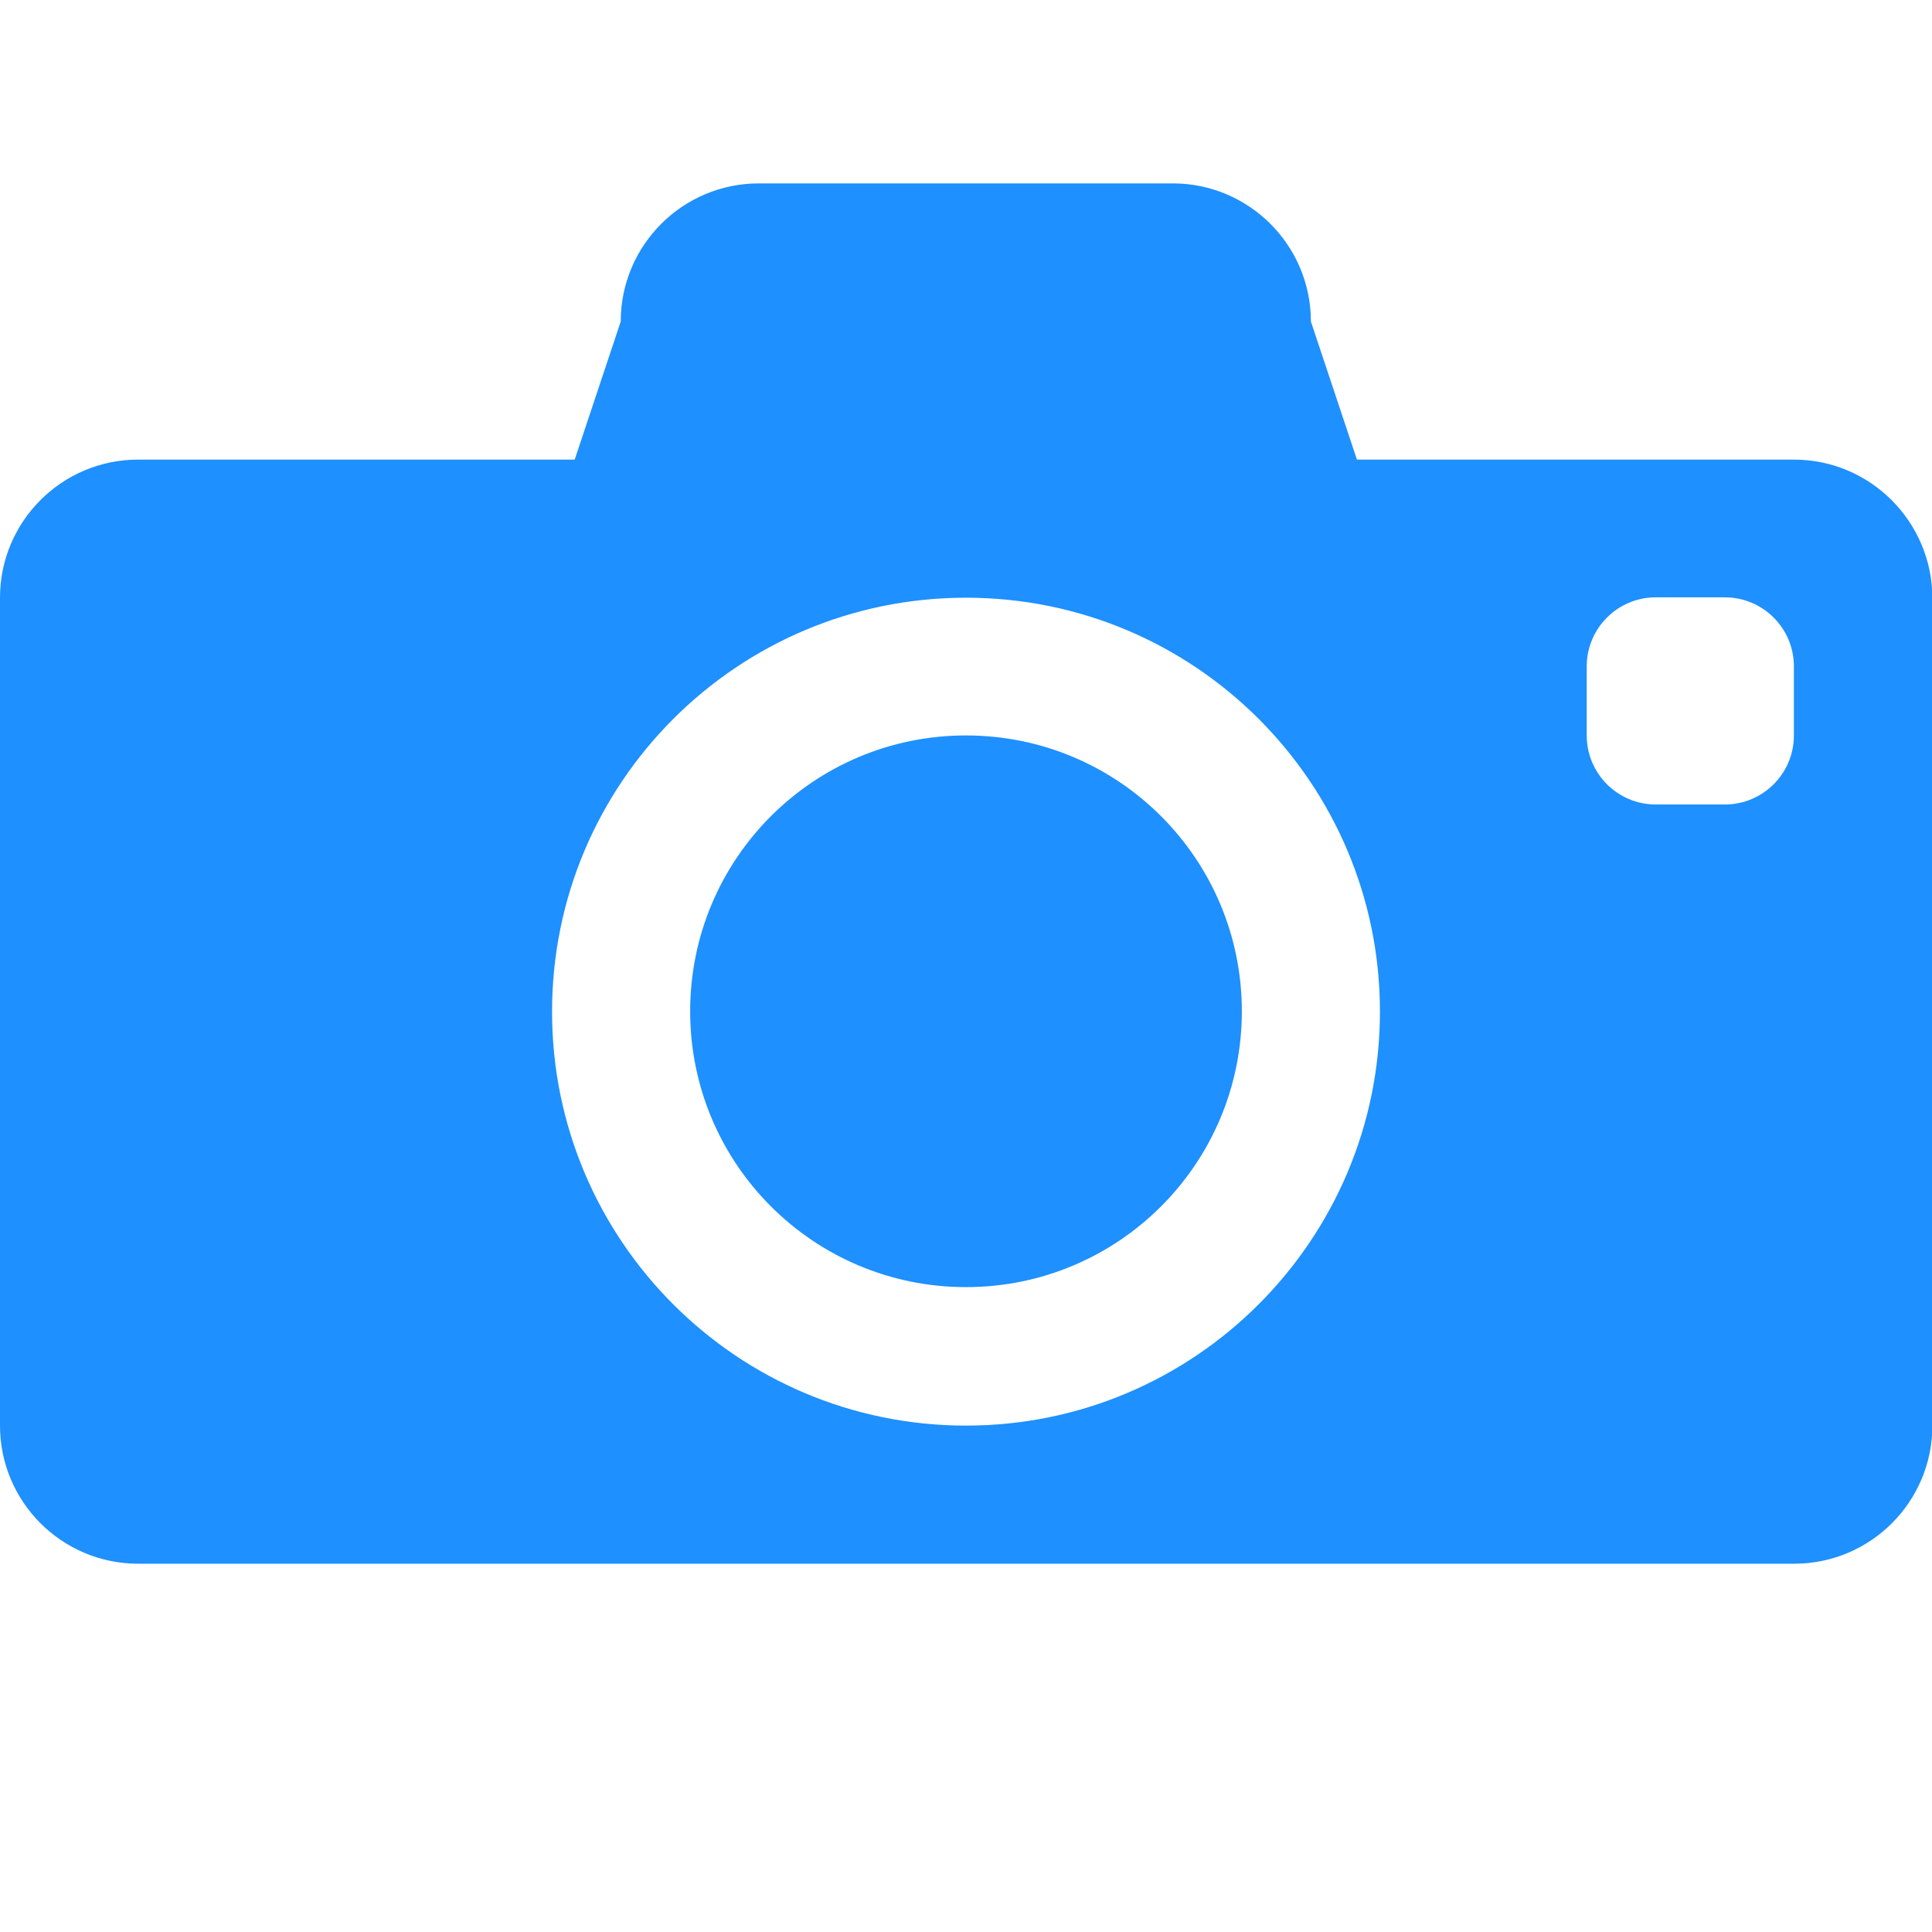
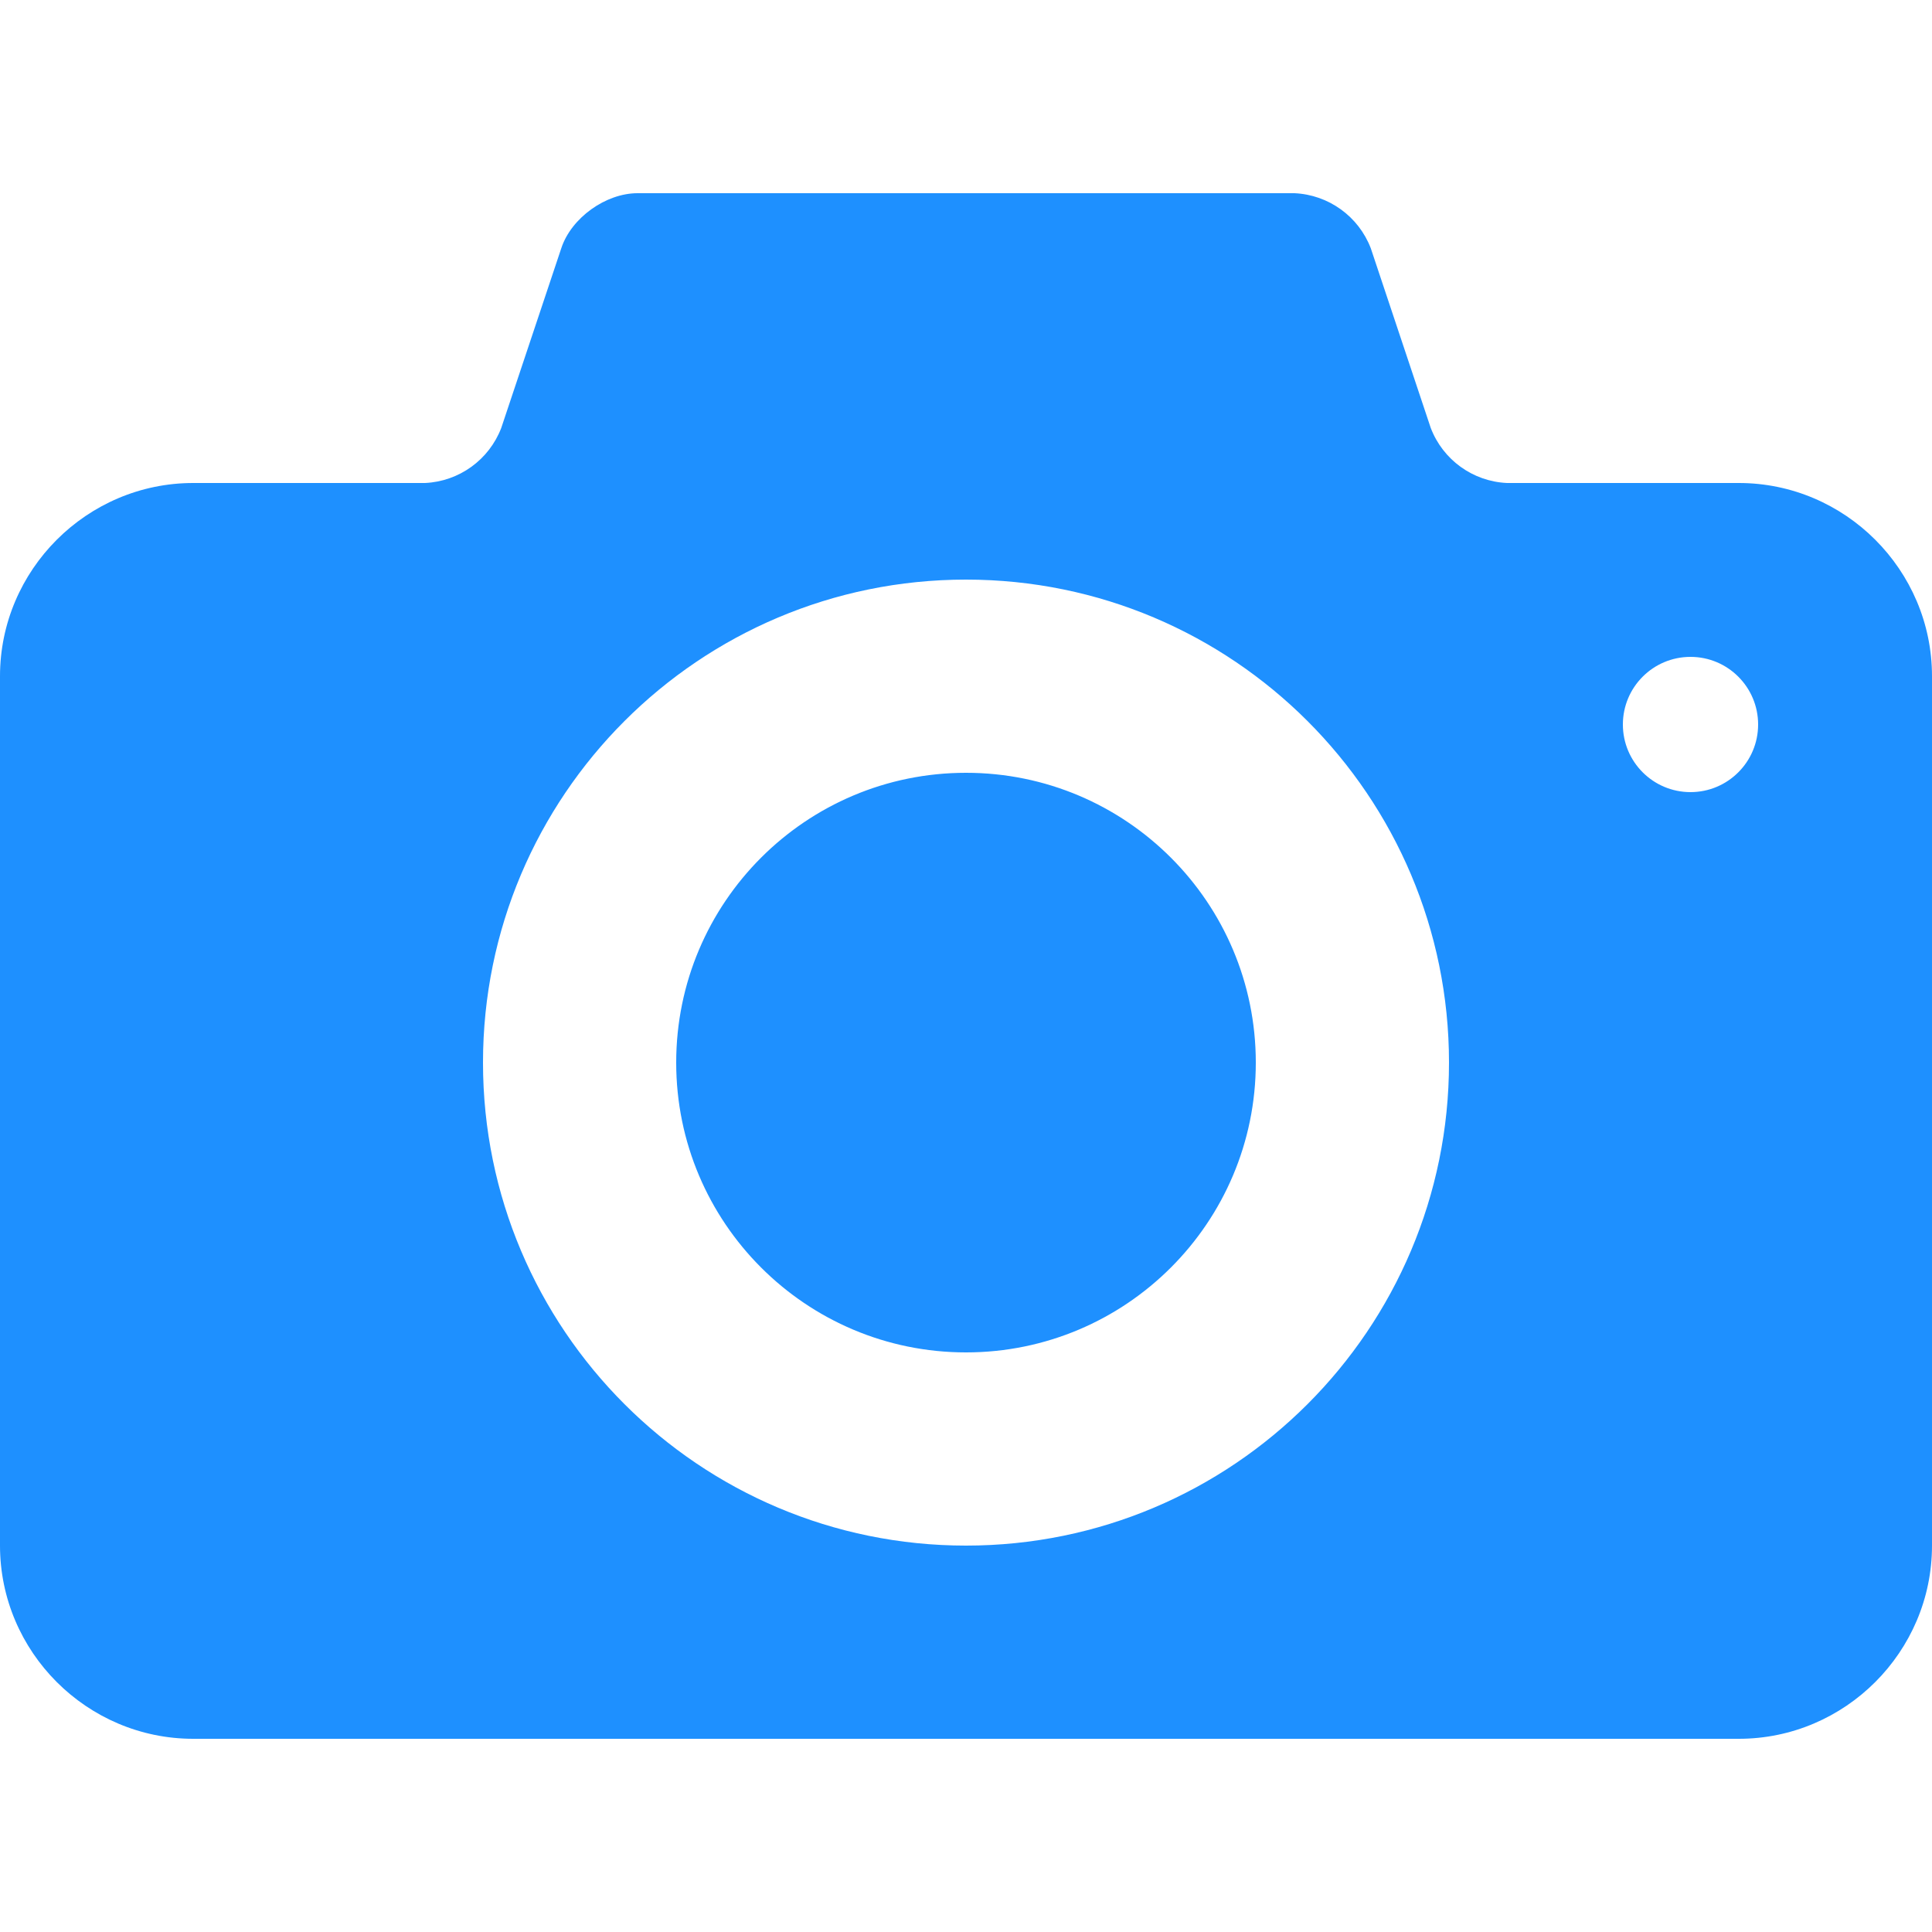
- <svg xmlns="http://www.w3.org/2000/svg" width="512" height="512" preserveAspectRatio="xMidYMid meet" viewBox="0 0 512 512" style="-ms-transform: rotate(360deg); -webkit-transform: rotate(360deg); transform: rotate(360deg);">
-   <path d="M475.4 121.8H359.6l-12.2-36.6c0-20.2-16.4-36.6-36.6-36.6H201.1c-20.2 0-36.6 16.4-36.6 36.6l-12.2 36.6H36.6C16.4 121.8 0 138.2 0 158.4v219.4c0 20.2 16.4 36.6 36.6 36.6h438.9c20.2 0 36.6-16.4 36.6-36.6V158.4c-.1-20.2-16.5-36.6-36.7-36.6zM256 377.8c-60.6 0-109.7-49.1-109.7-109.7S195.4 158.4 256 158.4s109.7 49.1 109.7 109.7c0 60.5-49.1 109.7-109.7 109.7zm219.4-182.9c0 10.1-8.2 18.3-18.3 18.3h-18.3c-10.1 0-18.3-8.2-18.3-18.3v-18.3c0-10.1 8.2-18.3 18.3-18.3h18.3c10.1 0 18.3 8.2 18.3 18.3v18.3zm-219.4 0c-40.4 0-73.1 32.7-73.1 73.1s32.7 73.1 73.1 73.1s73.1-32.7 73.1-73.1s-32.7-73.1-73.1-73.1z" fill="#1e90ff" />
-   <rect x="0" y="0" width="512" height="512" fill="rgba(0, 0, 0, 0)" />
+ <svg xmlns="http://www.w3.org/2000/svg" width="20" height="20" preserveAspectRatio="xMidYMid meet" viewBox="0 0 20 20" style="-ms-transform: rotate(360deg); -webkit-transform: rotate(360deg); transform: rotate(360deg);">
+   <path d="M10 8a3 3 0 1 0 0 6a3 3 0 0 0 0-6zm8-3h-2.4a.888.888 0 0 1-.789-.57l-.621-1.861A.89.89 0 0 0 13.4 2H6.6c-.33 0-.686.256-.789.568L5.189 4.43A.889.889 0 0 1 4.4 5H2C.9 5 0 5.9 0 7v9c0 1.1.9 2 2 2h16c1.1 0 2-.9 2-2V7c0-1.1-.9-2-2-2zm-8 11a5 5 0 0 1-5-5a5 5 0 1 1 10 0a5 5 0 0 1-5 5zm7.5-7.8a.7.7 0 1 1 0-1.4a.7.7 0 0 1 0 1.4z" fill="#1e90ff" />
+   <rect x="0" y="0" width="20" height="20" fill="rgba(0, 0, 0, 0)" />
</svg>
